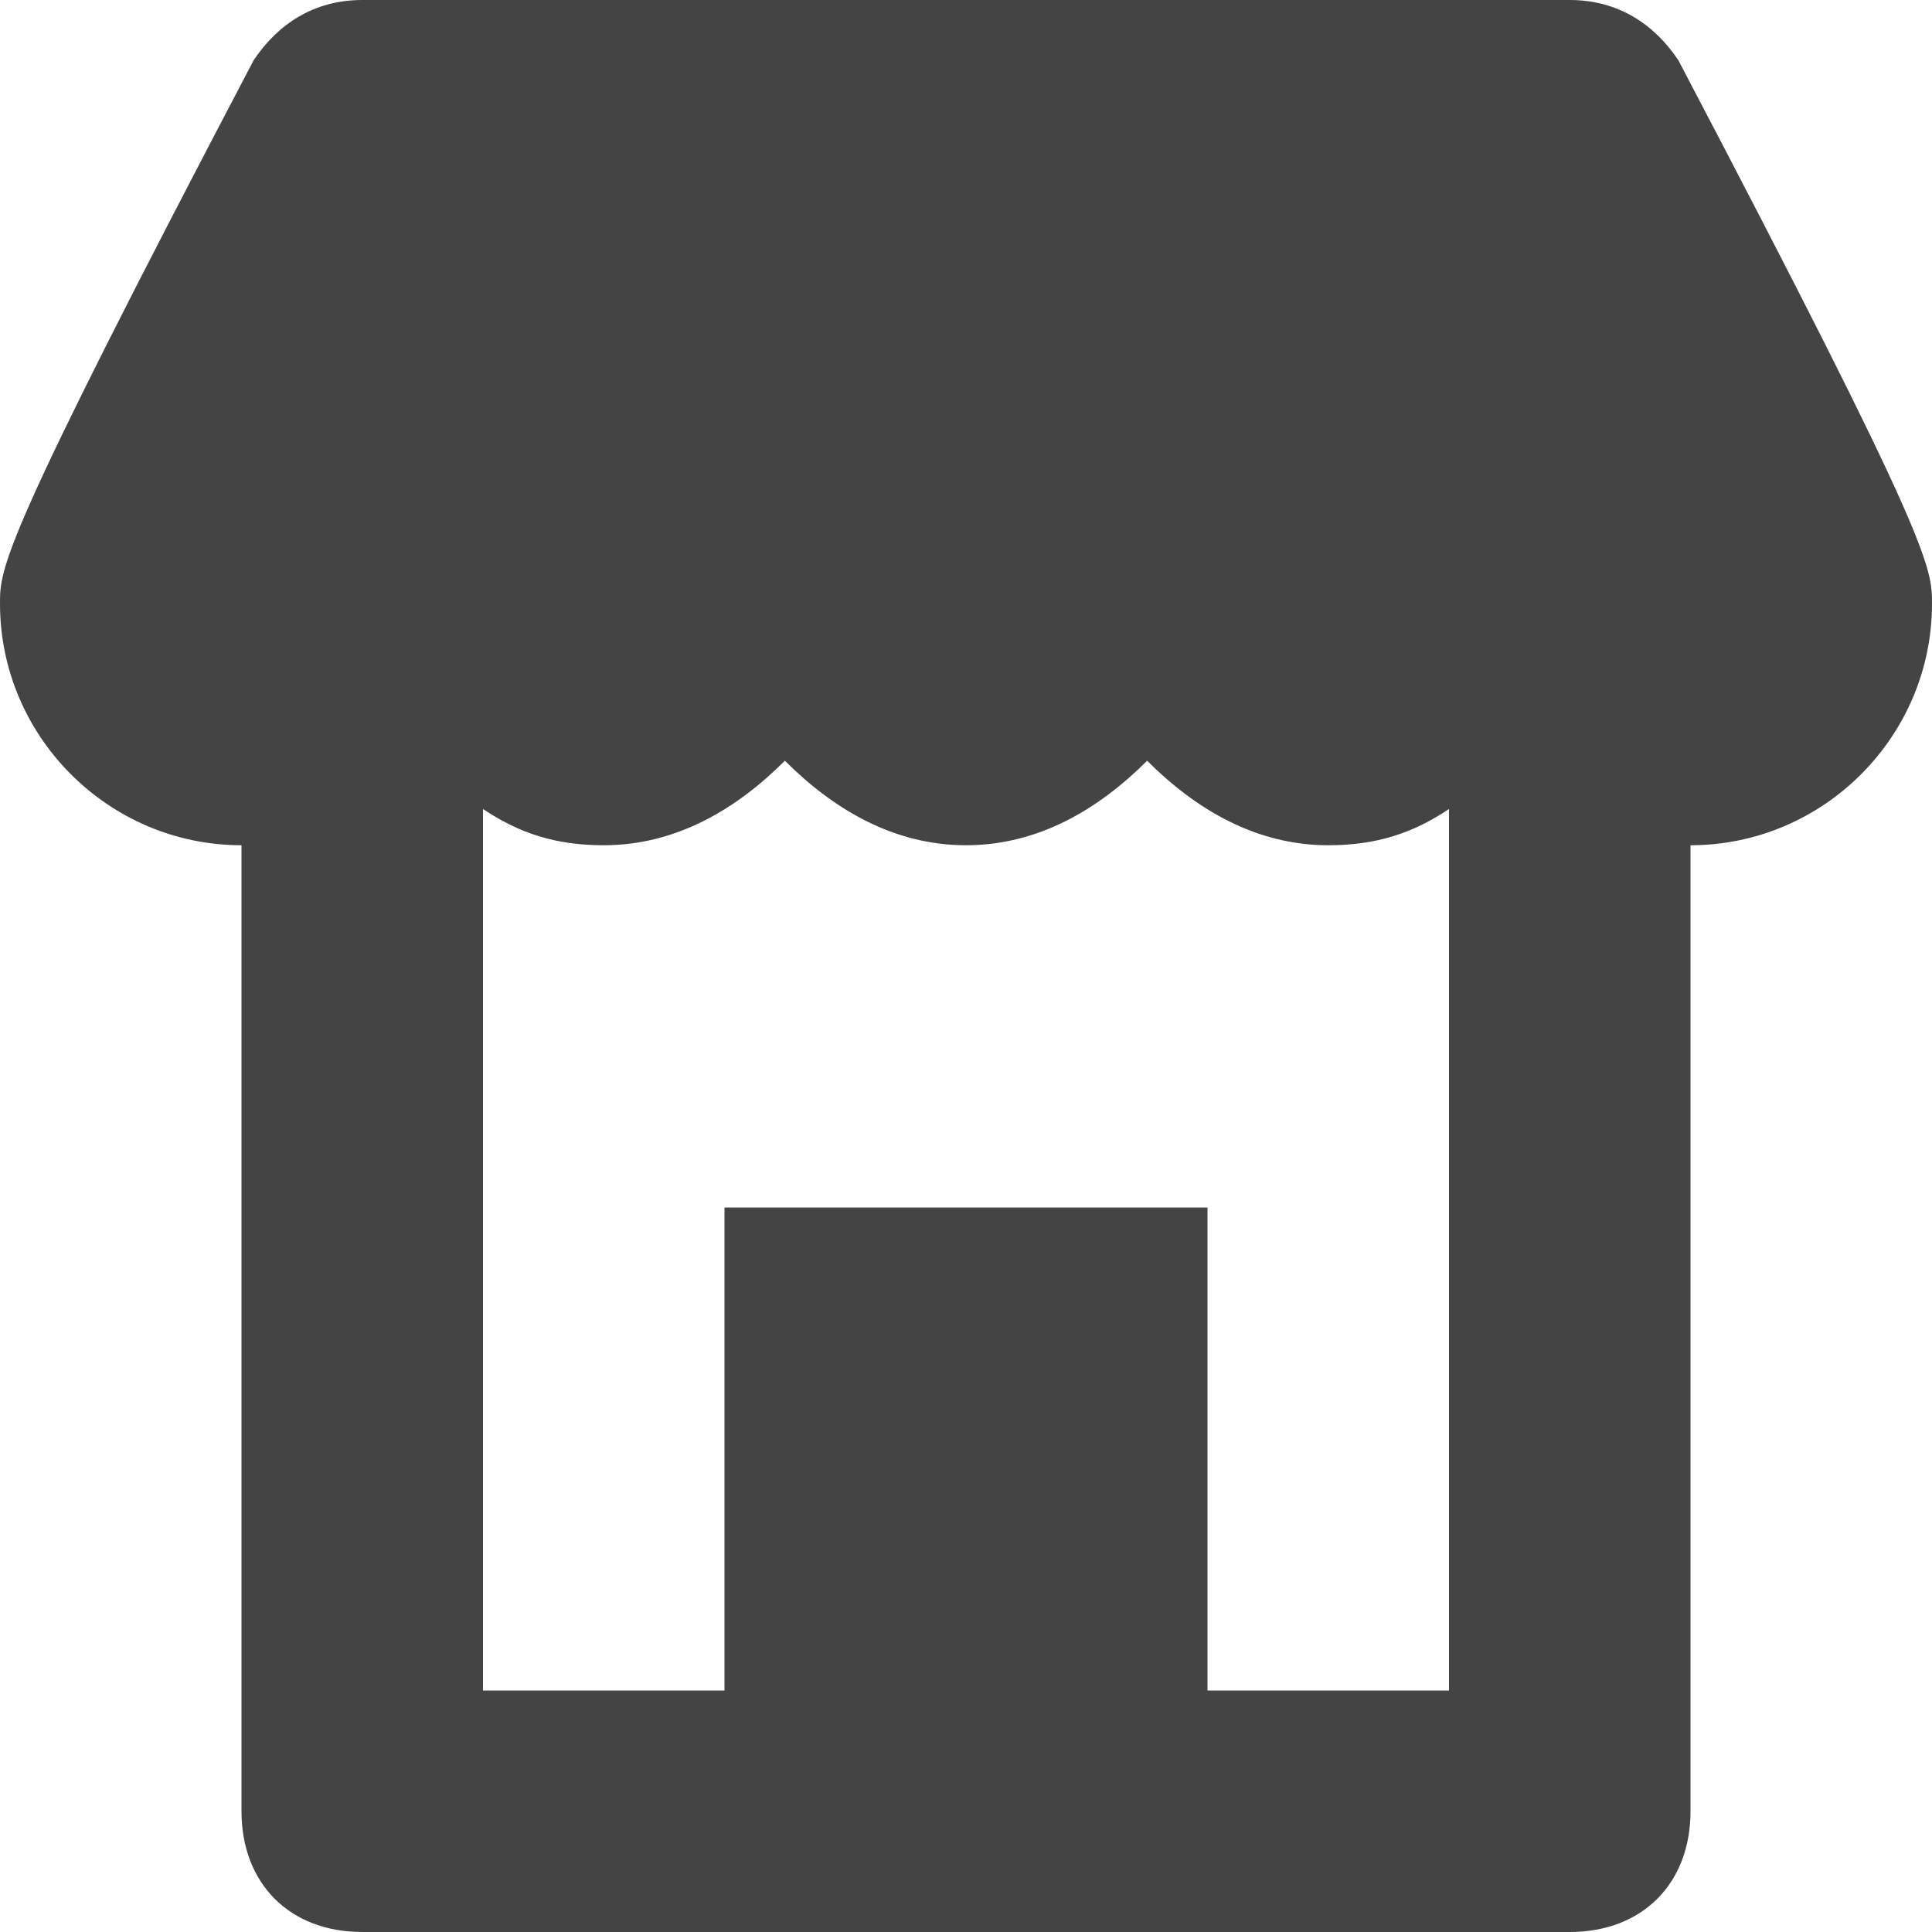
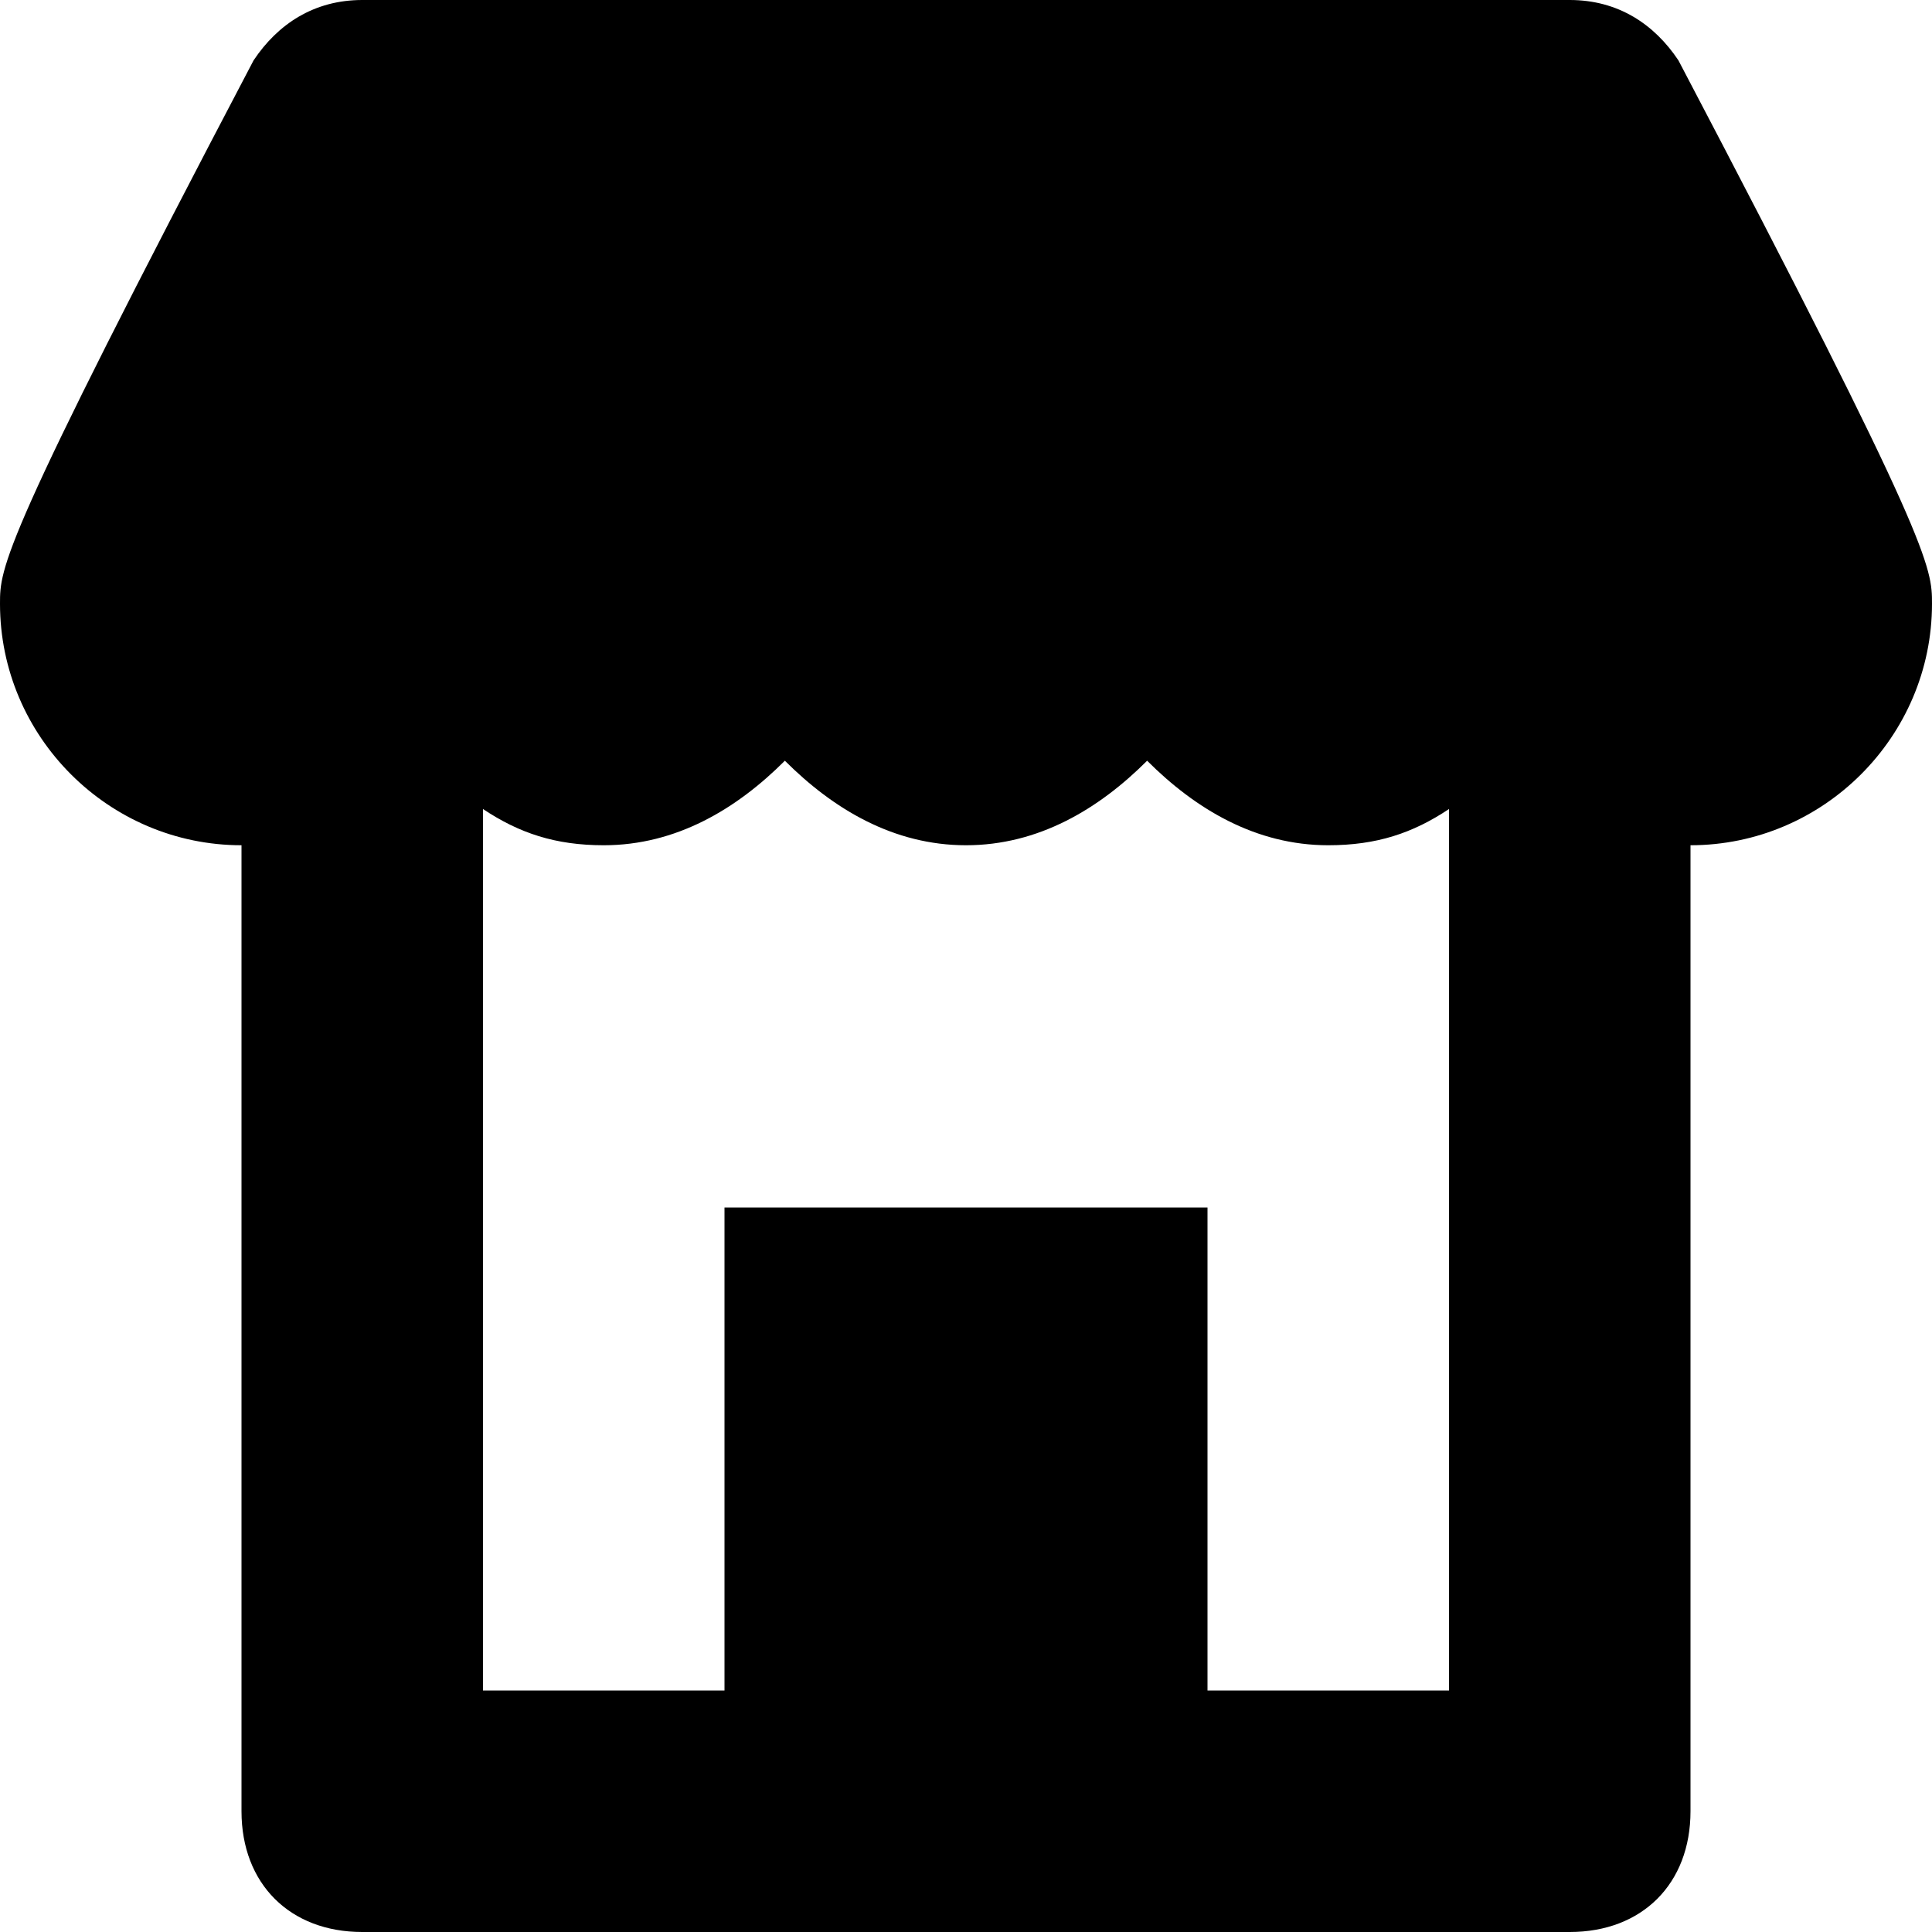
- <svg xmlns="http://www.w3.org/2000/svg" x="0px" y="0px" viewBox="0 0 16 16" width="16" height="16">
-   <g class="nc-icon-wrapper" fill="#444444">
-     <path fill="#444444" d="M13.9,0.5C13.7,0.2,13.4,0,13,0H3C2.6,0,2.3,0.2,2.1,0.5C0,4.5,0,4.7,0,5c0,1.1,0.9,2,2,2v8c0,0.6,0.4,1,1,1 h10c0.6,0,1-0.4,1-1V7c1.1,0,2-0.9,2-2C16,4.7,16,4.5,13.9,0.5z M10,14v-4H6v4H4V6.7C4.3,6.9,4.6,7,5,7c0.6,0,1.1-0.3,1.5-0.7 C6.9,6.7,7.4,7,8,7s1.1-0.3,1.5-0.7C9.9,6.7,10.4,7,11,7c0.4,0,0.7-0.1,1-0.3V14H10z" />
-   </g>
+ <svg xmlns="http://www.w3.org/2000/svg" version="1.1" width="32" height="32" viewBox="0 0 32 32">
+   <path d="M27.8 1c-0.4-0.6-1-1-1.8-1h-20c-0.8 0-1.4 0.4-1.8 1-4.2 8-4.2 8.4-4.2 9 0 2.2 1.8 4 4 4v16c0 1.2 0.8 2 2 2h20c1.2 0 2-0.8 2-2v-16c2.2 0 4-1.8 4-4 0-0.6 0-1-4.2-9zM20 28v-8h-8v8h-4v-14.6c0.6 0.4 1.2 0.6 2 0.6 1.2 0 2.2-0.6 3-1.4 0.8 0.8 1.8 1.4 3 1.4s2.2-0.6 3-1.4c0.8 0.8 1.8 1.4 3 1.4 0.8 0 1.4-0.2 2-0.6v14.6h-4z" />
</svg>
